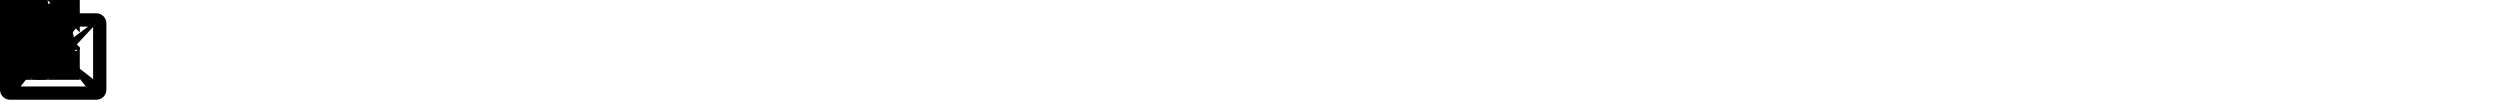
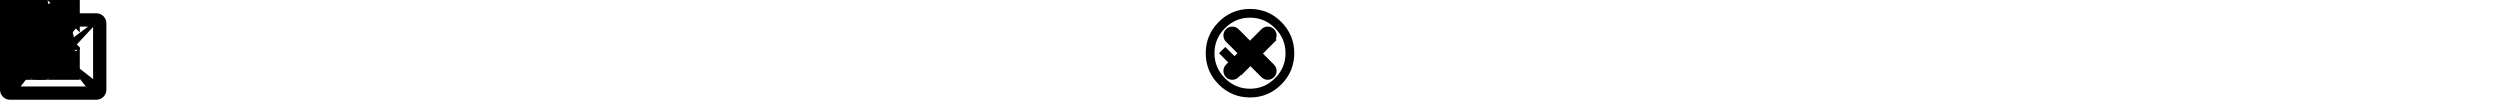
<svg xmlns="http://www.w3.org/2000/svg" version="1.1" width="752" height="32" viewBox="0 0 752 32">
  <svg id="icon-envelop" width="32" height="32" viewBox="0 0 32 32" x="0" y="0">
    <path d="M29 4h-26c-1.65 0-3 1.35-3 3v20c0 1.65 1.35 3 3 3h26c1.65 0 3-1.35 3-3v-20c0-1.65-1.35-3-3-3zM12.461 17.199l-8.461 6.59v-15.676l8.461 9.086zM5.512 8h20.976l-10.488 7.875-10.488-7.875zM12.79 17.553l3.21 3.447 3.21-3.447 6.58 8.447h-19.579l6.58-8.447zM19.539 17.199l8.461-9.086v15.676l-8.461-6.59z" />
  </svg>
  <svg id="icon-bell" width="20" height="20" viewBox="0 0 32 32" x="0" y="0">
    <path d="M32.047 25c0-9-8-7-8-14 0-0.58-0.056-1.076-0.158-1.498-0.526-3.532-2.88-6.366-5.93-7.23 0.027-0.123 0.041-0.251 0.041-0.382 0-1.040-0.9-1.891-2-1.891s-2 0.851-2 1.891c0 0.131 0.014 0.258 0.041 0.382-3.421 0.969-5.966 4.416-6.039 8.545-0.001 0.060-0.002 0.121-0.002 0.183 0 7-8 5-8 14 0 2.382 5.331 4.375 12.468 4.878 0.673 1.263 2.002 2.122 3.532 2.122s2.86-0.86 3.532-2.122c7.137-0.503 12.468-2.495 12.468-4.878 0-0.007-0.001-0.014-0.001-0.021l0.048 0.021zM25.82 26.691c-1.695 0.452-3.692 0.777-5.837 0.958-0.178-2.044-1.893-3.648-3.984-3.648s-3.805 1.604-3.984 3.648c-2.144-0.18-4.142-0.506-5.837-0.958-2.332-0.622-3.447-1.318-3.855-1.691 0.408-0.372 1.523-1.068 3.855-1.691 2.712-0.724 6.199-1.122 9.82-1.122s7.109 0.398 9.82 1.122c2.332 0.622 3.447 1.318 3.855 1.691-0.408 0.372-1.523 1.068-3.855 1.691z" />
  </svg>
  <svg id="icon-calendar" width="20" height="20" viewBox="0 0 32 32" x="0" y="0">
    <path d="M10 12h4v4h-4zM16 12h4v4h-4zM22 12h4v4h-4zM4 24h4v4h-4zM10 24h4v4h-4zM16 24h4v4h-4zM10 18h4v4h-4zM16 18h4v4h-4zM22 18h4v4h-4zM4 18h4v4h-4zM26 0v2h-4v-2h-14v2h-4v-2h-4v32h30v-32h-4zM28 30h-26v-22h26v22z" />
  </svg>
  <svg id="icon-user" width="24" height="24" viewBox="0 0 32 32" x="0" y="0">
    <path d="M18 22.082v-1.649c2.203-1.241 4-4.337 4-7.432 0-4.971 0-9-6-9s-6 4.029-6 9c0 3.096 1.797 6.191 4 7.432v1.649c-6.784 0.555-12 3.888-12 7.918h28c0-4.030-5.216-7.364-12-7.918z" />
  </svg>
  <svg id="icon-enlarge" width="24" height="24" viewBox="0 0 32 32" x="0" y="0">
    <path d="M32 0h-13l5 5-6 6 3 3 6-6 5 5z" />
    <path d="M32 32v-13l-5 5-6-6-3 3 6 6-5 5z" />
    <path d="M0 32h13l-5-5 6-6-3-3-6 6-5-5z" />
    <path d="M0 0v13l5-5 6 6 3-3-6-6 5-5z" />
  </svg>
  <svg id="icon-airplane" width="20" height="20" viewBox="0 0 32 32" x="0" y="0">
    <path d="M24 19.999l-5.713-5.713 13.713-10.286-4-4-17.141 6.858-5.397-5.397c-1.556-1.556-3.728-1.928-4.828-0.828s-0.727 3.273 0.828 4.828l5.396 5.396-6.858 17.143 4 4 10.287-13.715 5.713 5.713v7.999h4l2-6 6-2v-4l-7.999 0z" />
  </svg>
  <svg id="icon-switch" width="24" height="24" viewBox="0 0 32 32" x="0" y="0">
    <path d="M20 4.581v4.249c1.131 0.494 2.172 1.2 3.071 2.099 1.889 1.889 2.929 4.4 2.929 7.071s-1.040 5.182-2.929 7.071c-1.889 1.889-4.4 2.929-7.071 2.929s-5.182-1.040-7.071-2.929c-1.889-1.889-2.929-4.4-2.929-7.071s1.040-5.182 2.929-7.071c0.899-0.899 1.94-1.606 3.071-2.099v-4.249c-5.783 1.721-10 7.077-10 13.419 0 7.732 6.268 14 14 14s14-6.268 14-14c0-6.342-4.217-11.698-10-13.419zM14 0h4v16h-4z" />
  </svg>
-   <svg id="icon-cog" width="24" height="24" viewBox="0 0 32 32">
+   <svg id="icon-cog" width="24" height="24" viewBox="0 0 32 32" x="0" y="0">
    <path d="M29.181 19.070c-1.679-2.908-0.669-6.634 2.255-8.328l-3.145-5.447c-0.898 0.527-1.943 0.829-3.058 0.829-3.361 0-6.085-2.742-6.085-6.125h-6.289c0.008 1.044-0.252 2.103-0.811 3.070-1.679 2.908-5.411 3.897-8.339 2.211l-3.144 5.447c0.905 0.515 1.689 1.268 2.246 2.234 1.676 2.903 0.672 6.623-2.241 8.319l3.145 5.447c0.895-0.522 1.935-0.82 3.044-0.82 3.35 0 6.067 2.725 6.084 6.092h6.289c-0.003-1.034 0.259-2.080 0.811-3.038 1.676-2.903 5.399-3.894 8.325-2.219l3.145-5.447c-0.899-0.515-1.678-1.266-2.232-2.226zM16 22.479c-3.578 0-6.479-2.901-6.479-6.479s2.901-6.479 6.479-6.479c3.578 0 6.479 2.901 6.479 6.479s-2.901 6.479-6.479 6.479z" />
  </svg>
-   <svg id="icon-home3" viewBox="0 0 32 32" width="24" height="24">
+   <svg id="icon-home3" viewBox="0 0 32 32" width="24" height="24" x="0" y="0">
    <path d="M32 19l-6-6v-9h-4v5l-6-6-16 16v1h4v10h10v-6h4v6h10v-10h4z" />
  </svg>
+   <svg id="icon-times" viewBox="0 0 24 24" x="0" y="0">
+     <path d="M17.414 6.586c-0.78-0.781-2.048-0.781-2.828 0l-2.586 2.586-2.586-2.586c-0.78-0.781-2.048-0.781-2.828 0-0.781 0.781-0.781 2.047 0 2.828l2.585 2.586-2.585 2.586c-0.781 0.781-0.781 2.047 0 2.828 0.39 0.391 0.902 0.586 1.414 0.586s1.024-0.195 1.414-0.586l2.586-2.586 2.586 2.586c0.39 0.391 0.902 0.586 1.414 0.586s1.024-0.195 1.414-0.586c0.781-0.781 0.781-2.047 0-2.828l-2.585-2.586 2.585-2.586c0.781-0.781 0.781-2.047 0-2.828z" />
+   </svg>
+   <svg id="icon-check_circle_outline" viewBox="0 0 24 24" x="0" y="0">
+     <path d="M12 20.016q3.281 0 5.648-2.367t2.367-5.648-2.367-5.648-5.648-2.367-5.648 2.367-2.367 5.648 2.367 5.648 5.648 2.367zM12 2.016q4.125 0 7.055 2.93t2.93 7.055-2.93 7.055-7.055 2.93-7.055-2.93-2.93-7.055 2.93-7.055 7.055-2.93zM16.594 7.594l1.406 1.406-8.016 8.016-4.969-5.016 1.406-1.406 3.563 3.563z" />
+   </svg>
</svg>
